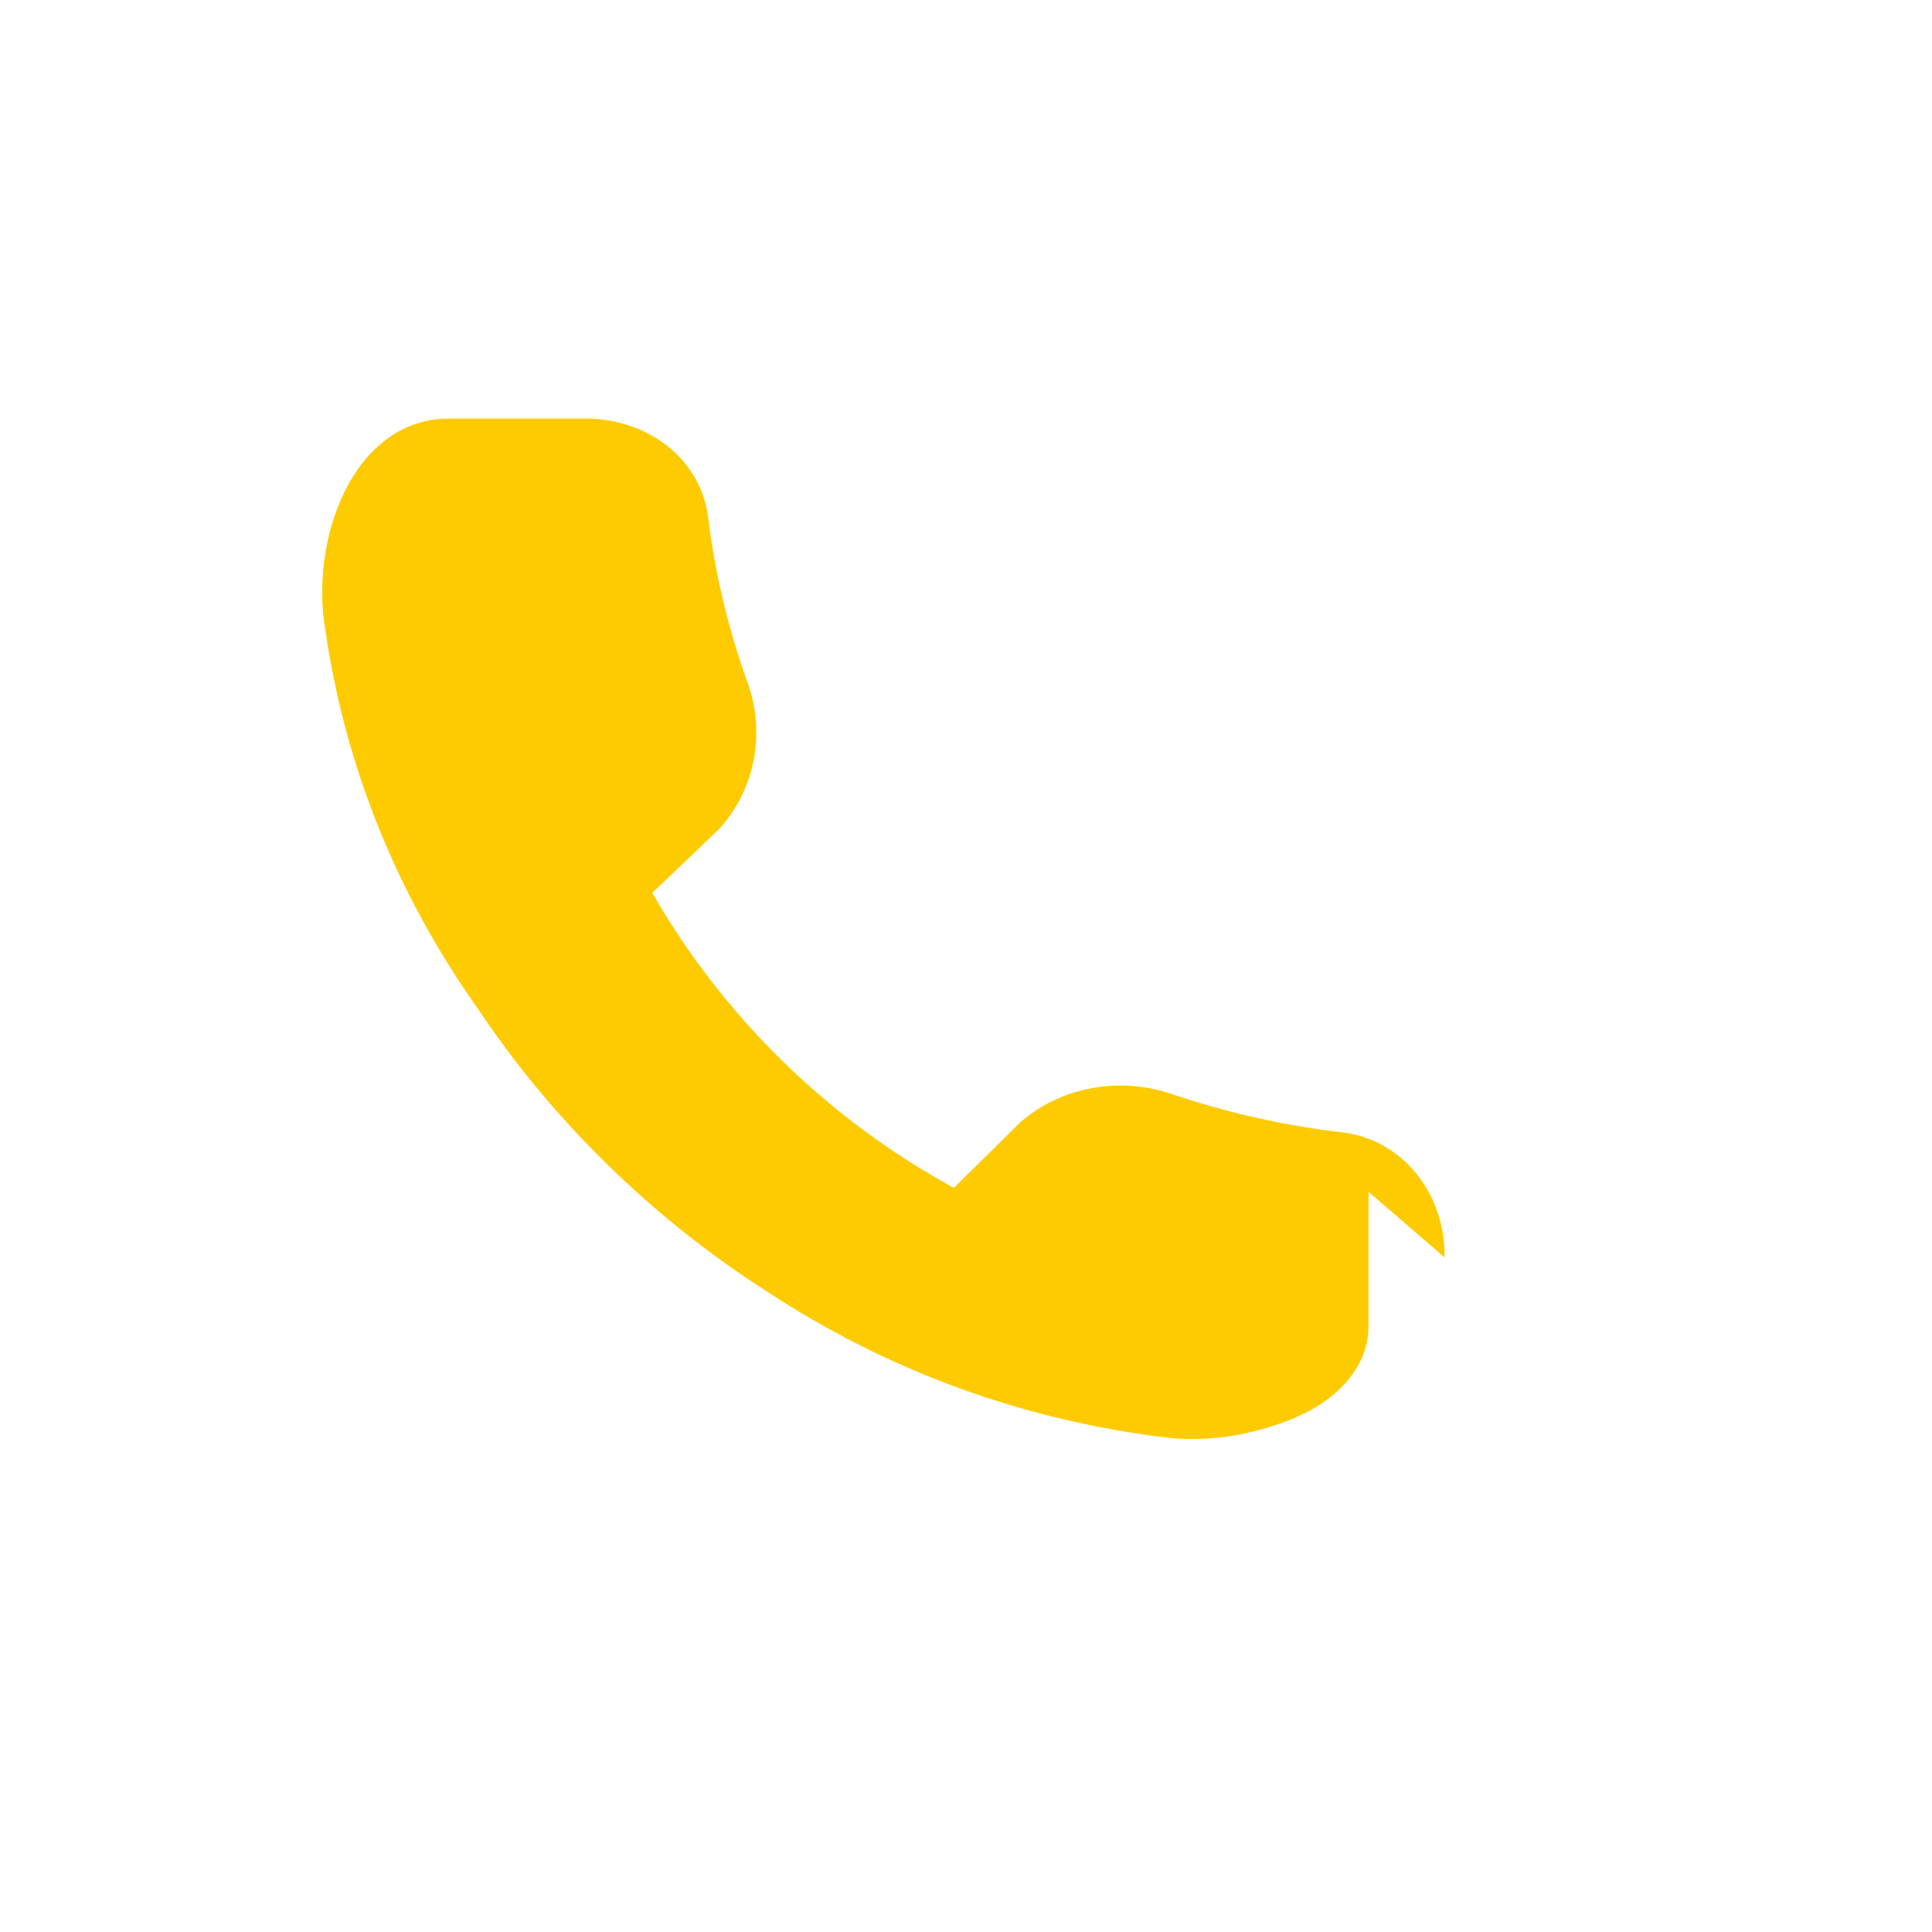
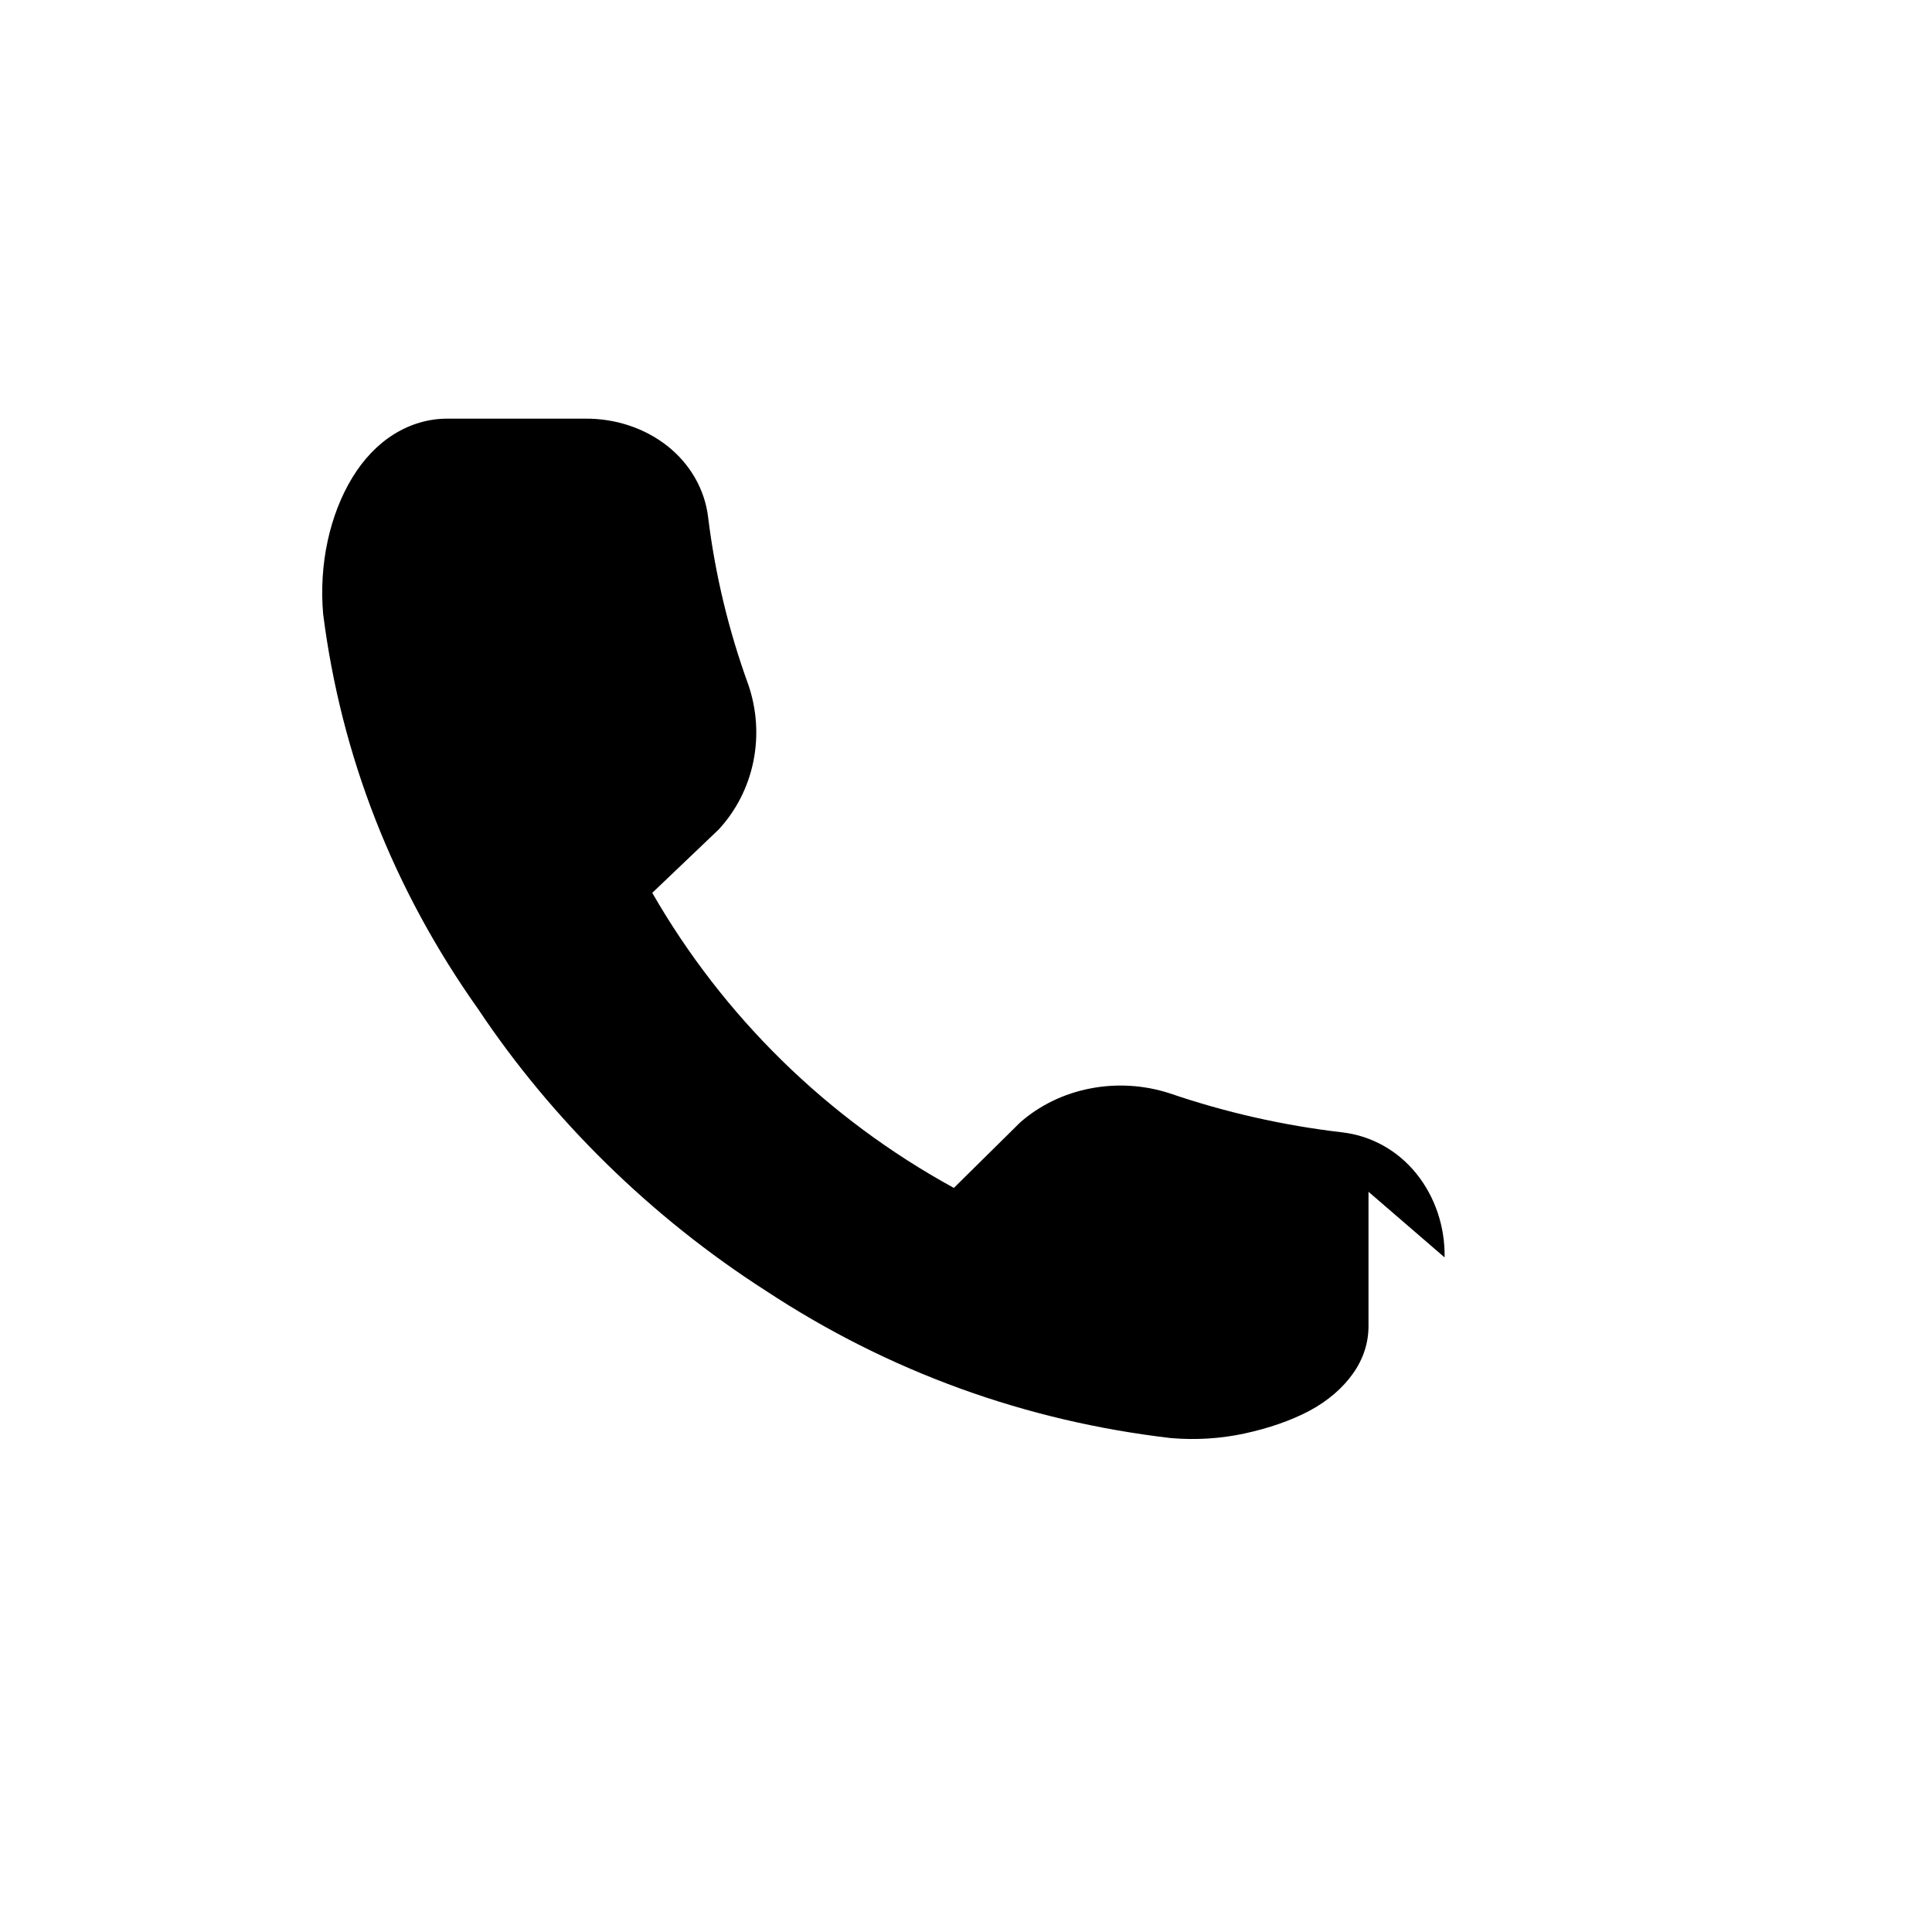
<svg xmlns="http://www.w3.org/2000/svg" width="36" height="36" viewBox="0 0 36 36" fill="none">
-   <path d="M25.5 22.207V24.707C25.501 25.018 25.404 25.322 25.213 25.591C25.023 25.861 24.744 26.105 24.396 26.29C24.048 26.474 23.639 26.613 23.195 26.71C22.751 26.807 22.283 26.836 21.821 26.797C19.106 26.481 16.559 25.559 14.271 24.052C12.128 22.678 10.28 20.857 8.914 18.809C7.33 16.577 6.358 14.091 6.021 11.439C5.982 10.984 6.01 10.523 6.104 10.086C6.198 9.649 6.355 9.245 6.564 8.901C6.774 8.557 7.035 8.281 7.341 8.091C7.647 7.901 7.985 7.801 8.332 7.801H10.902C11.464 7.796 12.007 7.974 12.433 8.308C12.858 8.643 13.133 9.118 13.195 9.639C13.326 10.706 13.578 11.752 13.944 12.758C14.102 13.22 14.135 13.714 14.037 14.193C13.939 14.671 13.715 15.107 13.391 15.457L12.154 16.637C13.475 18.936 15.408 20.84 17.774 22.135L19.011 20.913C19.373 20.596 19.823 20.377 20.316 20.282C20.809 20.186 21.318 20.218 21.794 20.372C22.832 20.727 23.912 20.972 25.012 21.1C25.555 21.163 26.05 21.441 26.396 21.874C26.743 22.307 26.927 22.861 26.918 23.43L25.5 22.207Z" fill="#FECB00" />
+   <path d="M25.5 22.207V24.707C25.501 25.018 25.404 25.322 25.213 25.591C25.023 25.861 24.744 26.105 24.396 26.29C24.048 26.474 23.639 26.613 23.195 26.71C22.751 26.807 22.283 26.836 21.821 26.797C19.106 26.481 16.559 25.559 14.271 24.052C12.128 22.678 10.28 20.857 8.914 18.809C7.33 16.577 6.358 14.091 6.021 11.439C5.982 10.984 6.01 10.523 6.104 10.086C6.198 9.649 6.355 9.245 6.564 8.901C6.774 8.557 7.035 8.281 7.341 8.091C7.647 7.901 7.985 7.801 8.332 7.801H10.902C11.464 7.796 12.007 7.974 12.433 8.308C12.858 8.643 13.133 9.118 13.195 9.639C13.326 10.706 13.578 11.752 13.944 12.758C14.102 13.22 14.135 13.714 14.037 14.193C13.939 14.671 13.715 15.107 13.391 15.457L12.154 16.637C13.475 18.936 15.408 20.84 17.774 22.135L19.011 20.913C19.373 20.596 19.823 20.377 20.316 20.282C20.809 20.186 21.318 20.218 21.794 20.372C22.832 20.727 23.912 20.972 25.012 21.1C25.555 21.163 26.05 21.441 26.396 21.874C26.743 22.307 26.927 22.861 26.918 23.43L25.5 22.207Z" fill="currentColor" />
</svg>
